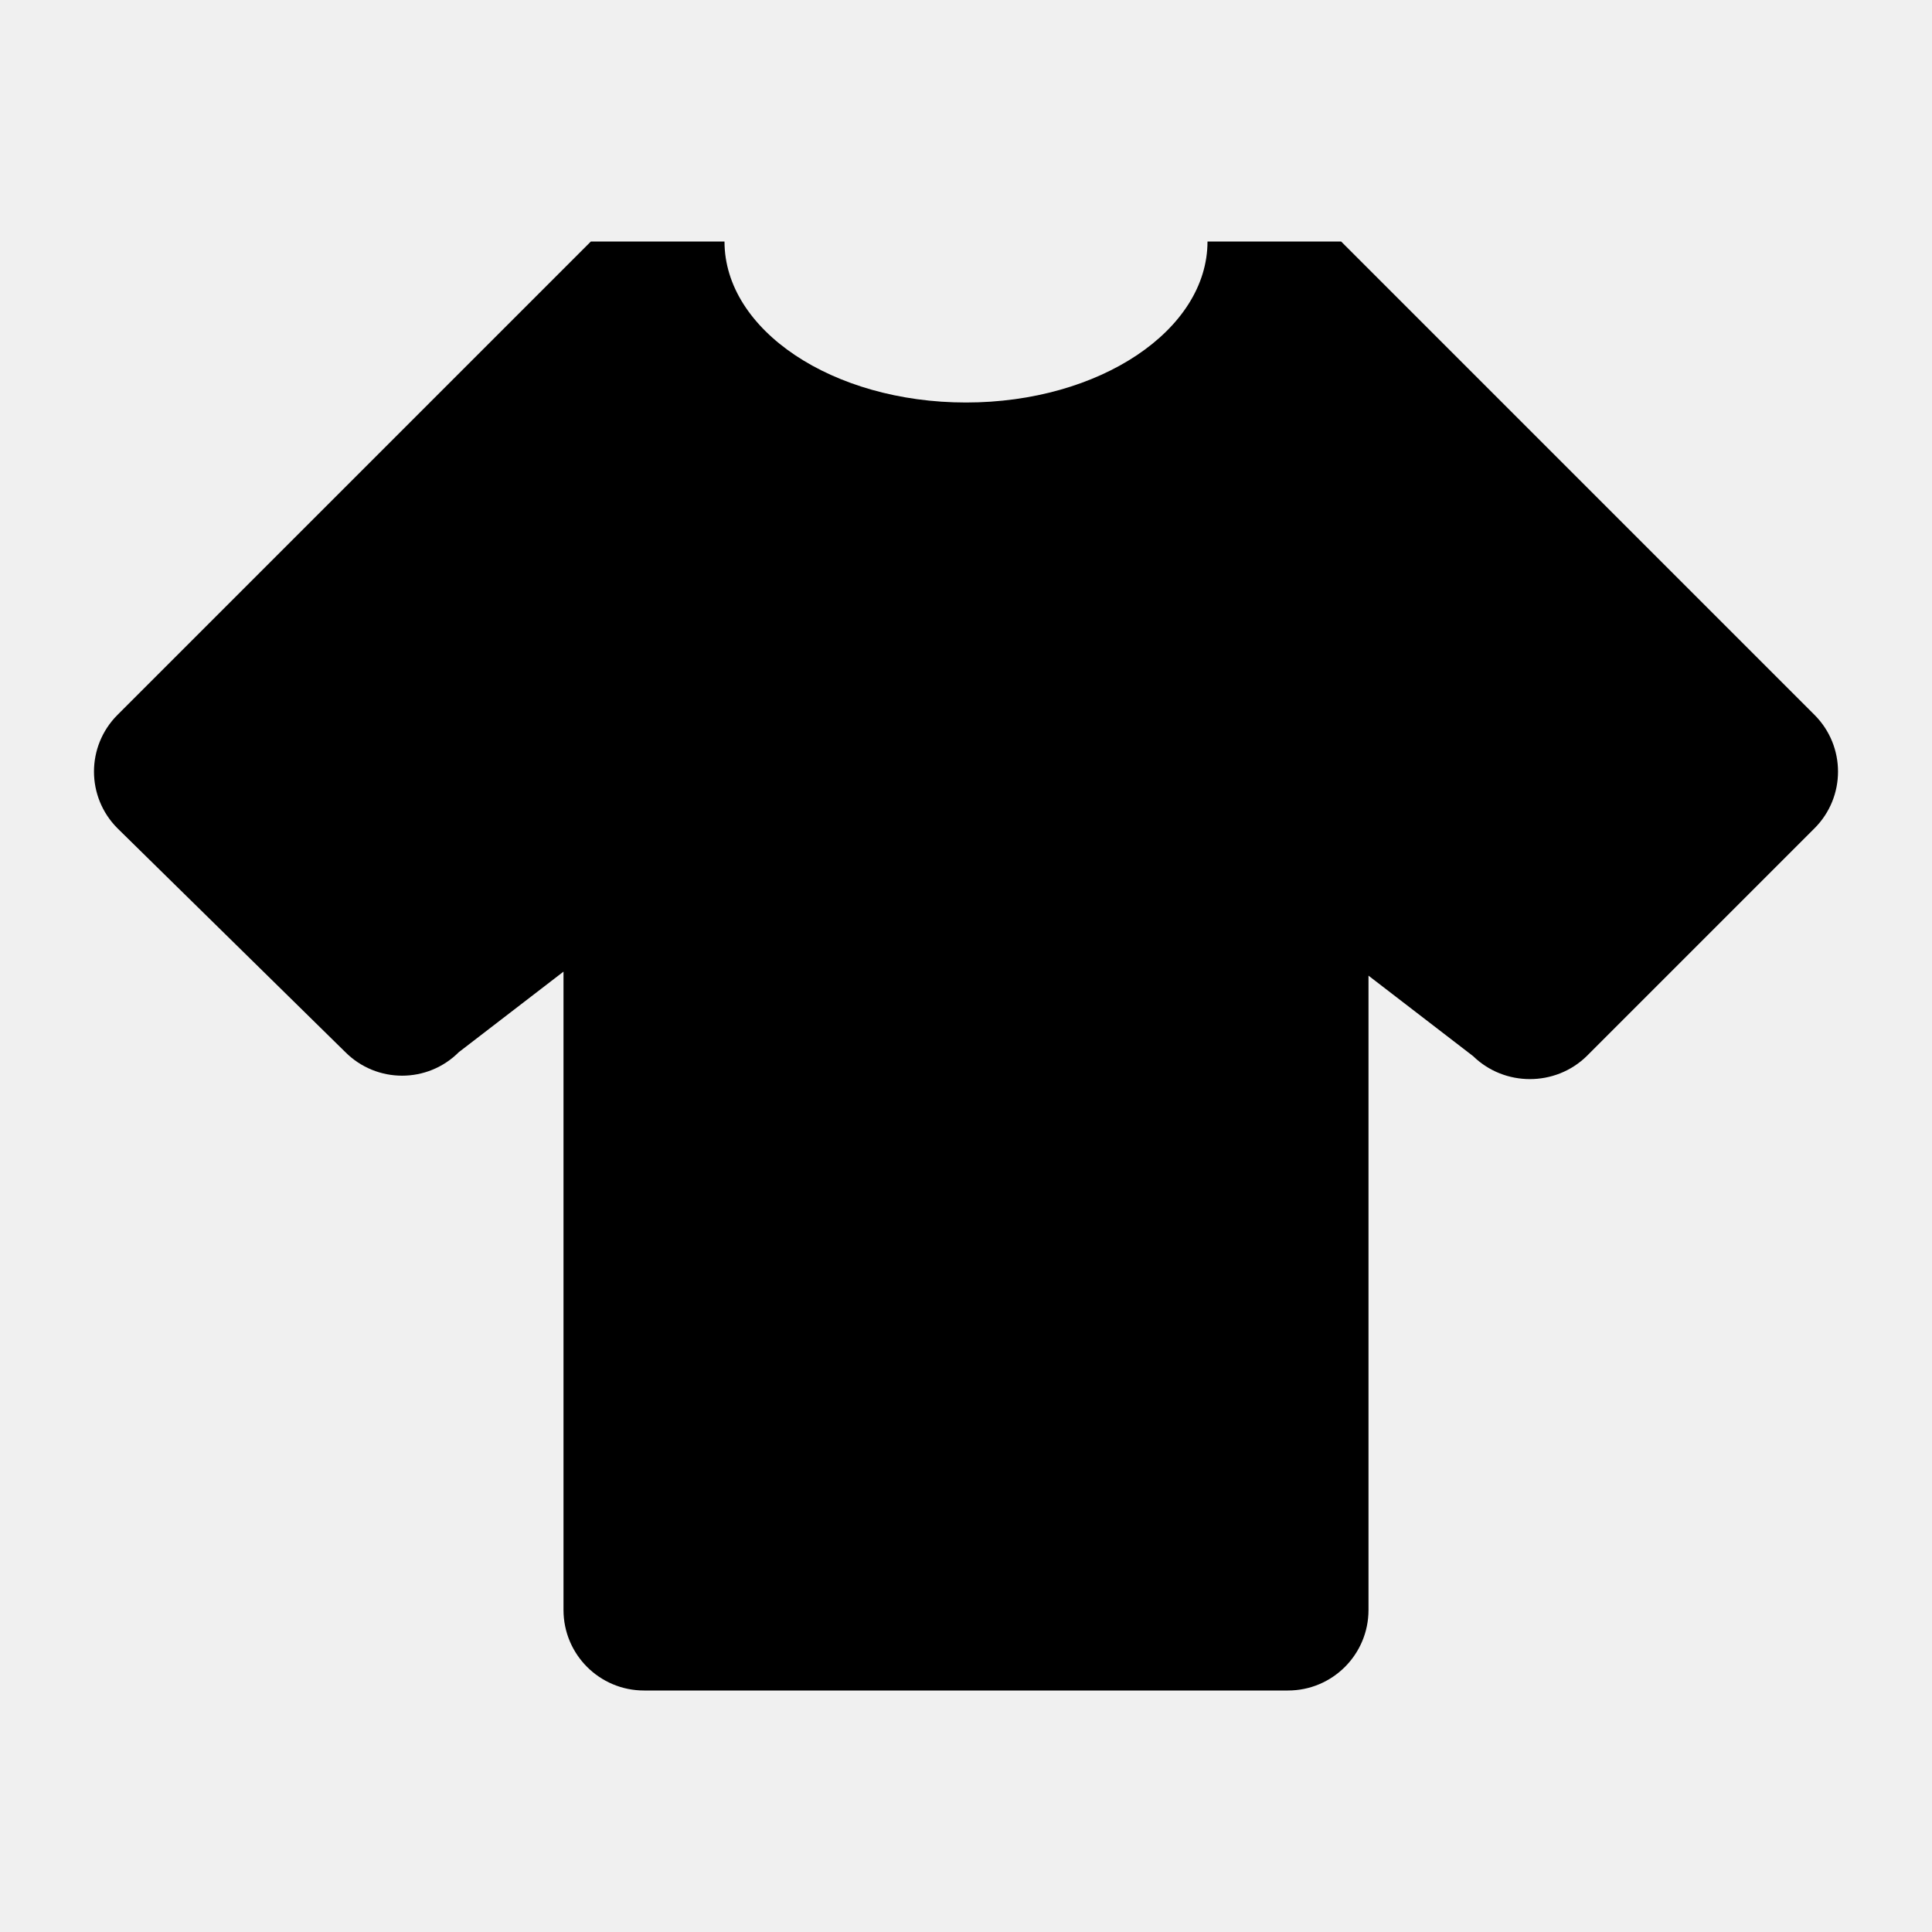
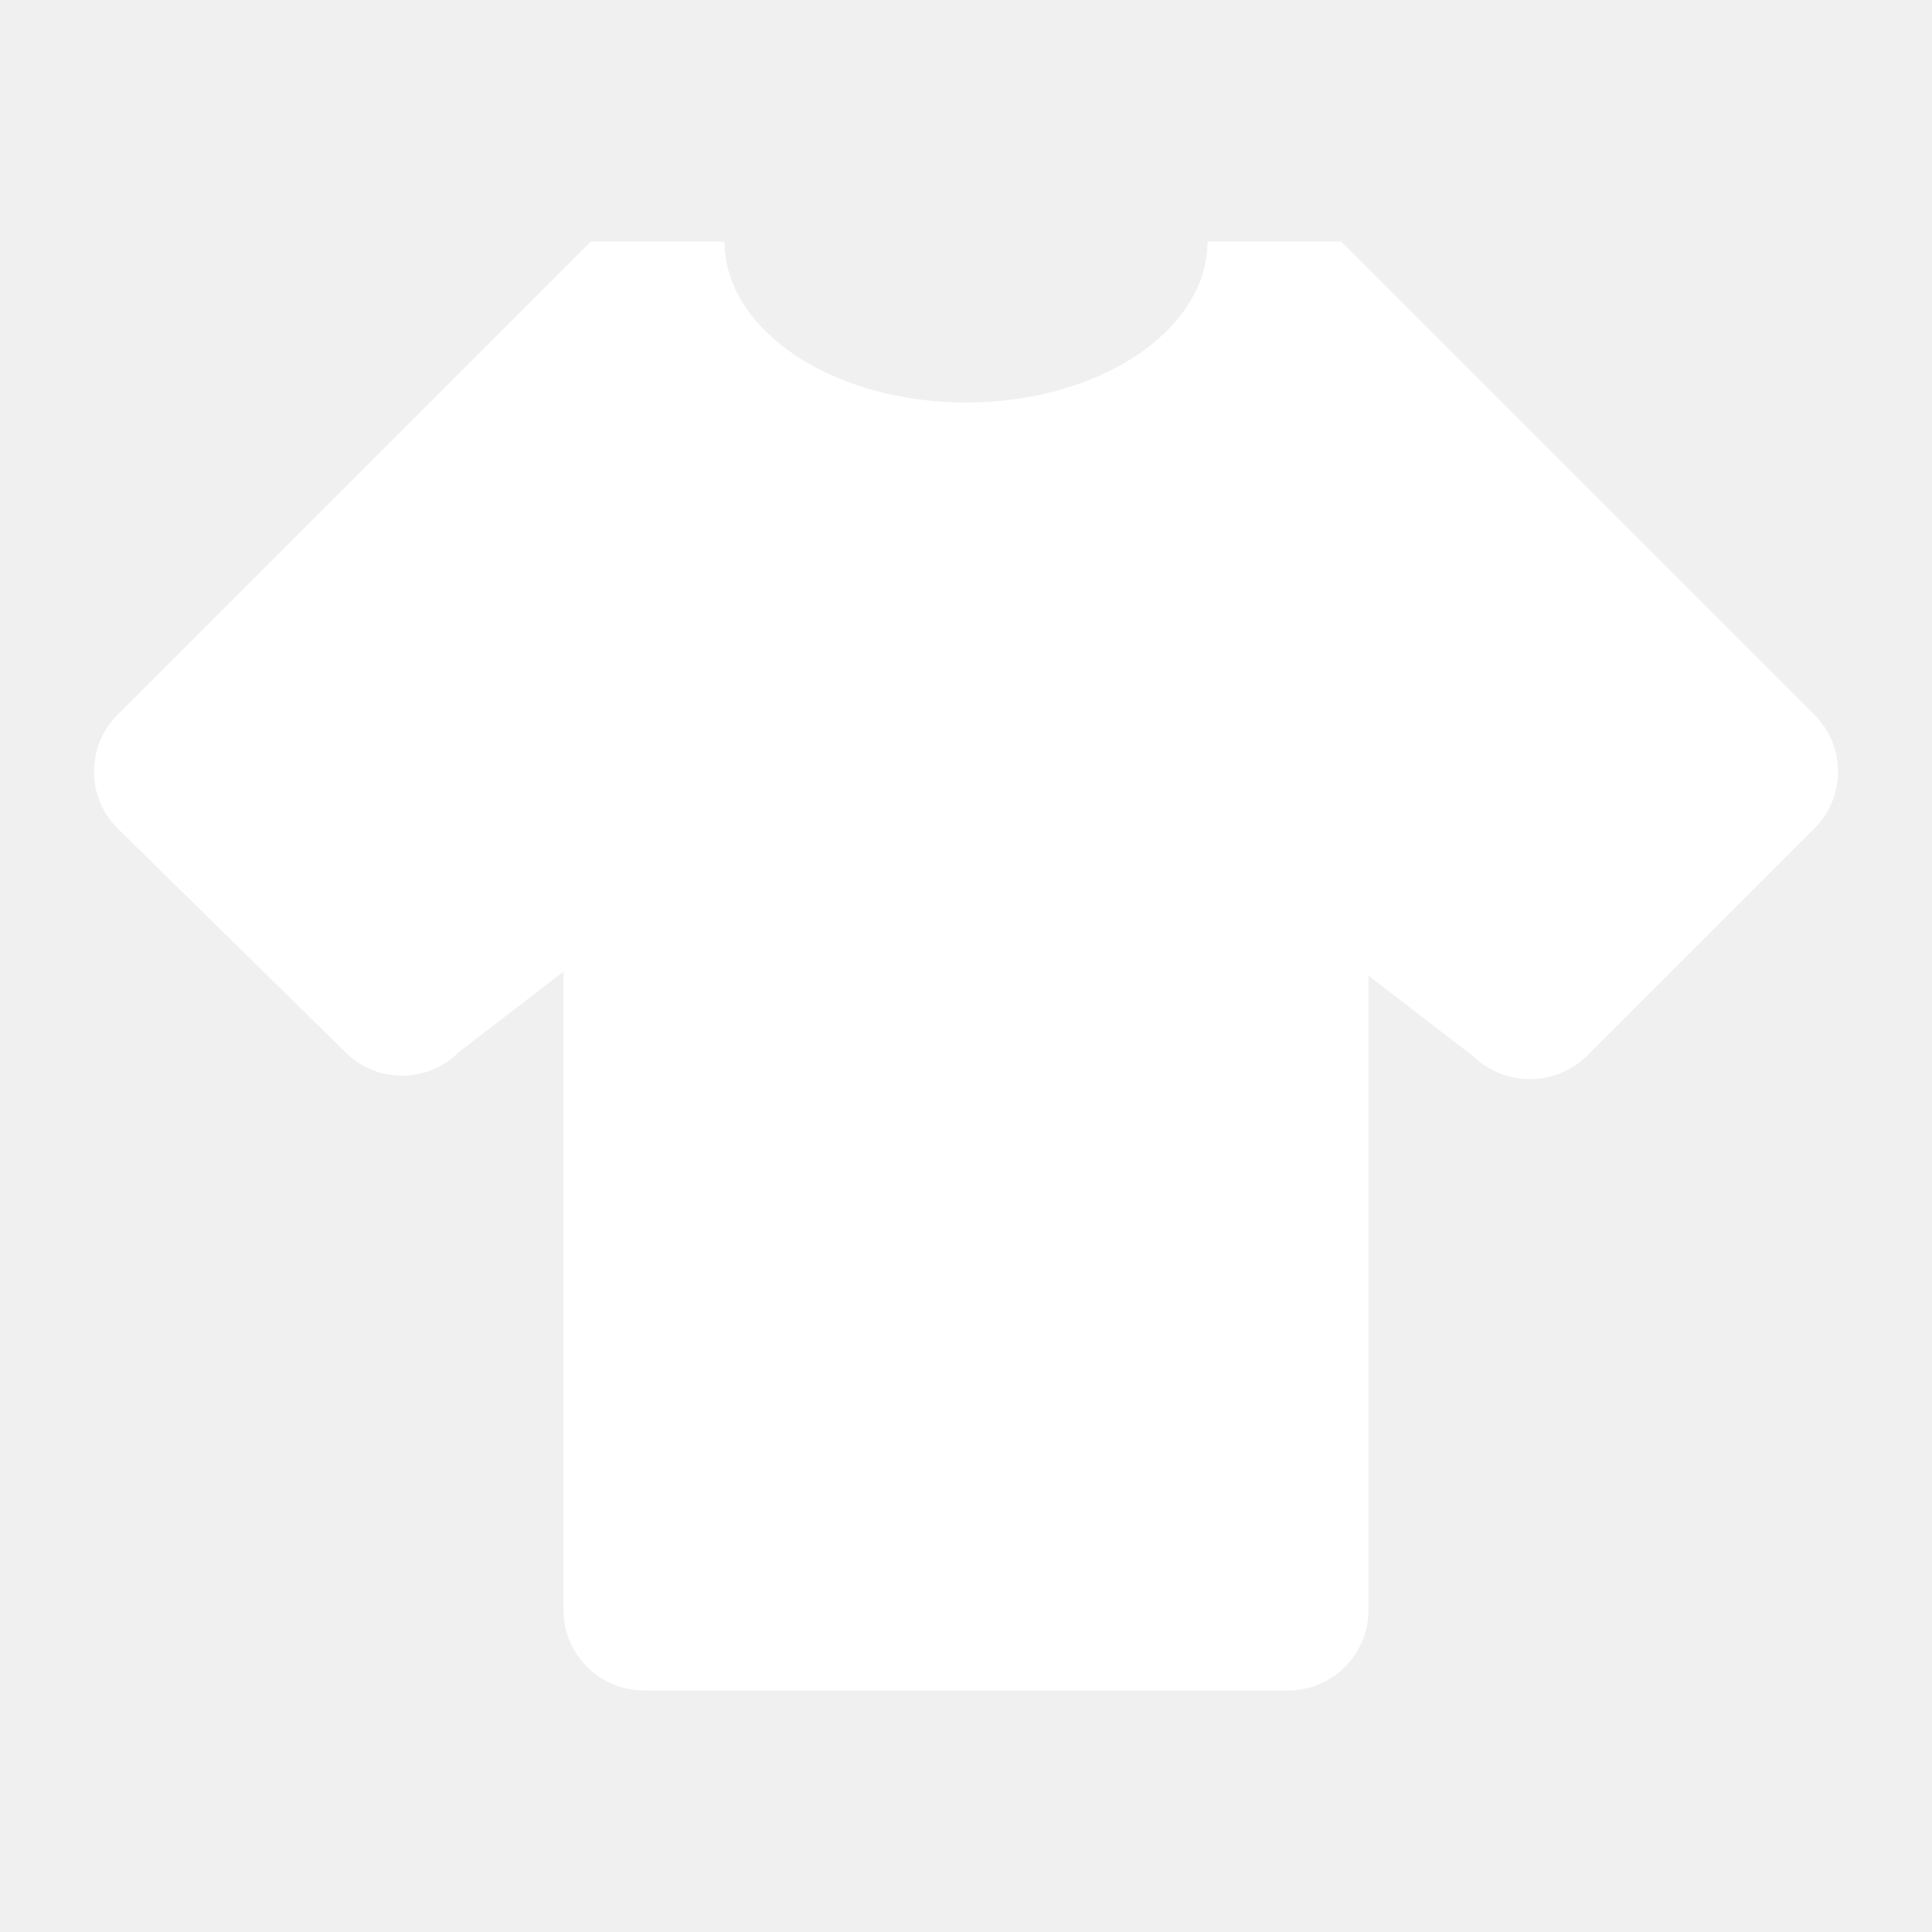
- <svg xmlns="http://www.w3.org/2000/svg" version="1.1" width="24" height="24" viewBox="0 0 24 24">
-   <path d="M16,21H8A1,1 0 0,1 7,20V12.07L5.7,13.07C5.31,13.46 4.68,13.46 4.29,13.07L1.46,10.29C1.07,9.9 1.07,9.27 1.46,8.88L7.34,3H9C9,4.1 10.34,5 12,5C13.66,5 15,4.1 15,3H16.66L22.54,8.88C22.93,9.27 22.93,9.9 22.54,10.29L19.71,13.12C19.32,13.5 18.69,13.5 18.3,13.12L17,12.12V20A1,1 0 0,1 16,21" />
+ <svg xmlns="http://www.w3.org/2000/svg" width="24" height="24">
+   <svg width="24" height="24" viewBox="0 0 24 24">
+     <path fill="#fff" d="M16,21H8A1,1 0 0,1 7,20V12.07L5.7,13.07C5.31,13.46 4.68,13.46 4.29,13.07L1.46,10.29C1.07,9.9 1.07,9.27 1.46,8.88L7.34,3H9C9,4.1 10.34,5 12,5C13.66,5 15,4.1 15,3H16.66L22.54,8.88C22.93,9.27 22.93,9.9 22.54,10.29L19.71,13.12C19.32,13.5 18.69,13.5 18.3,13.12L17,12.12V20A1,1 0 0,1 16,21" class="color000 svgShape" />
+   </svg>
</svg>
